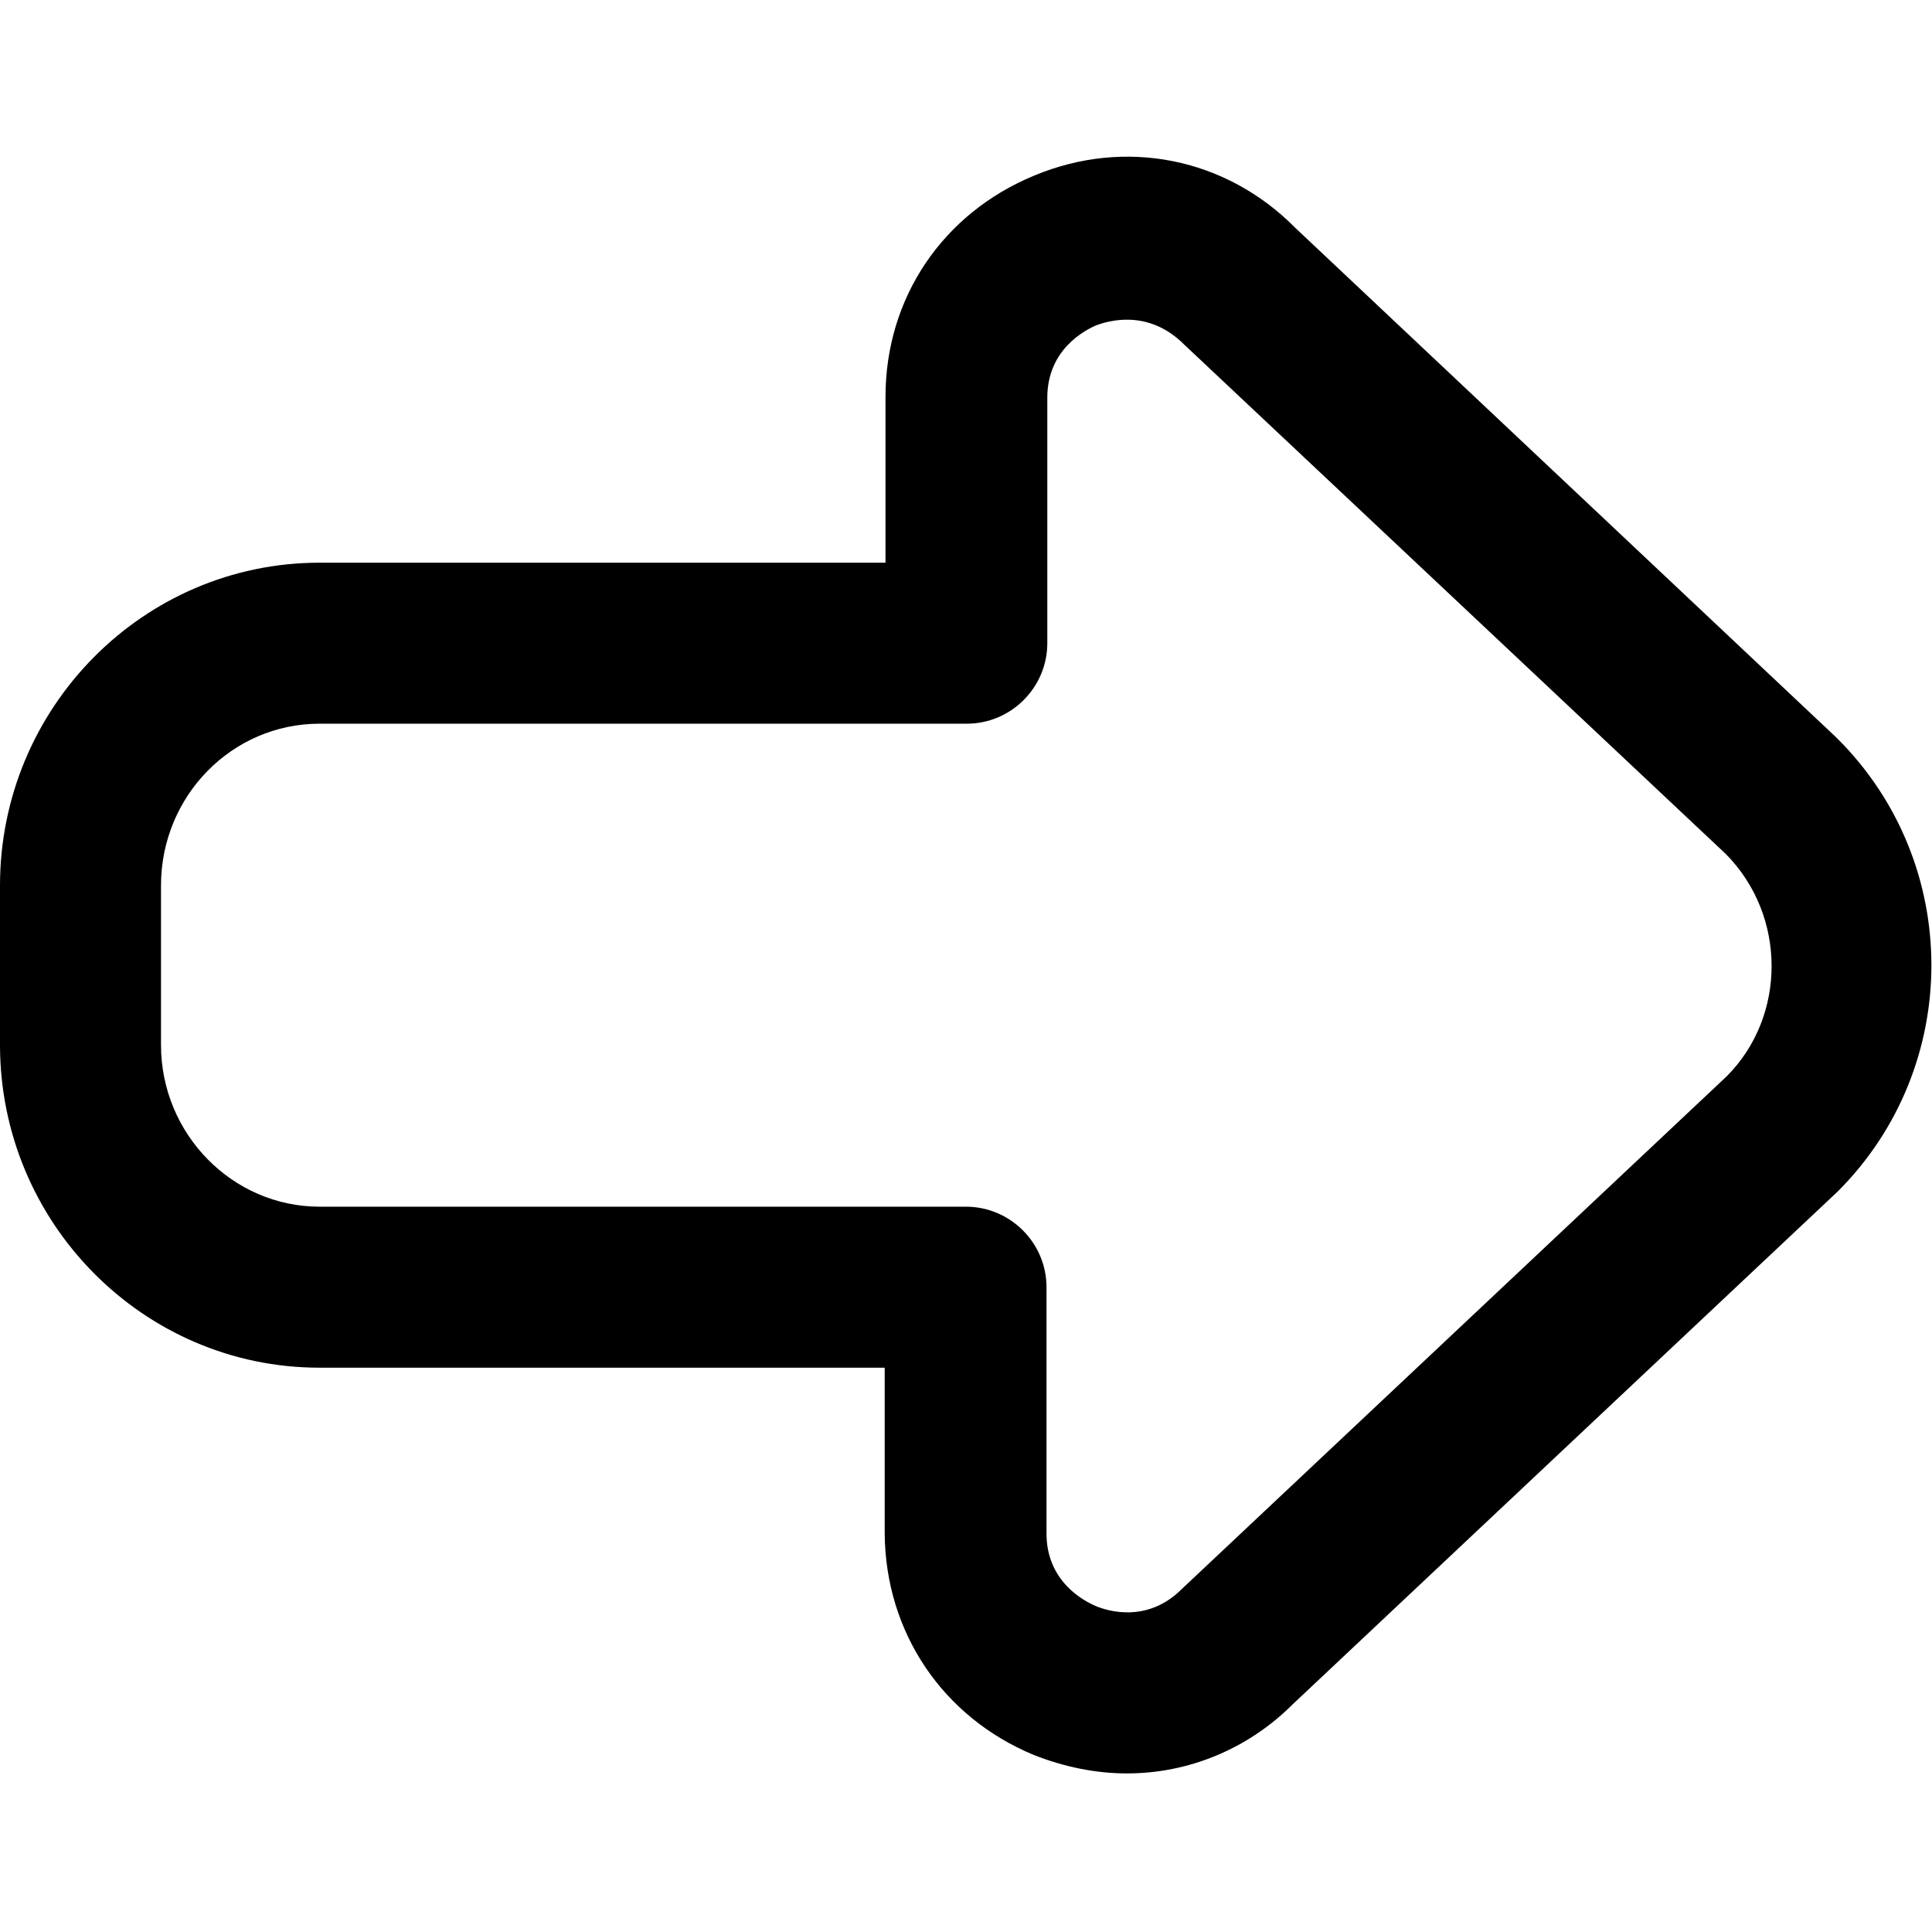
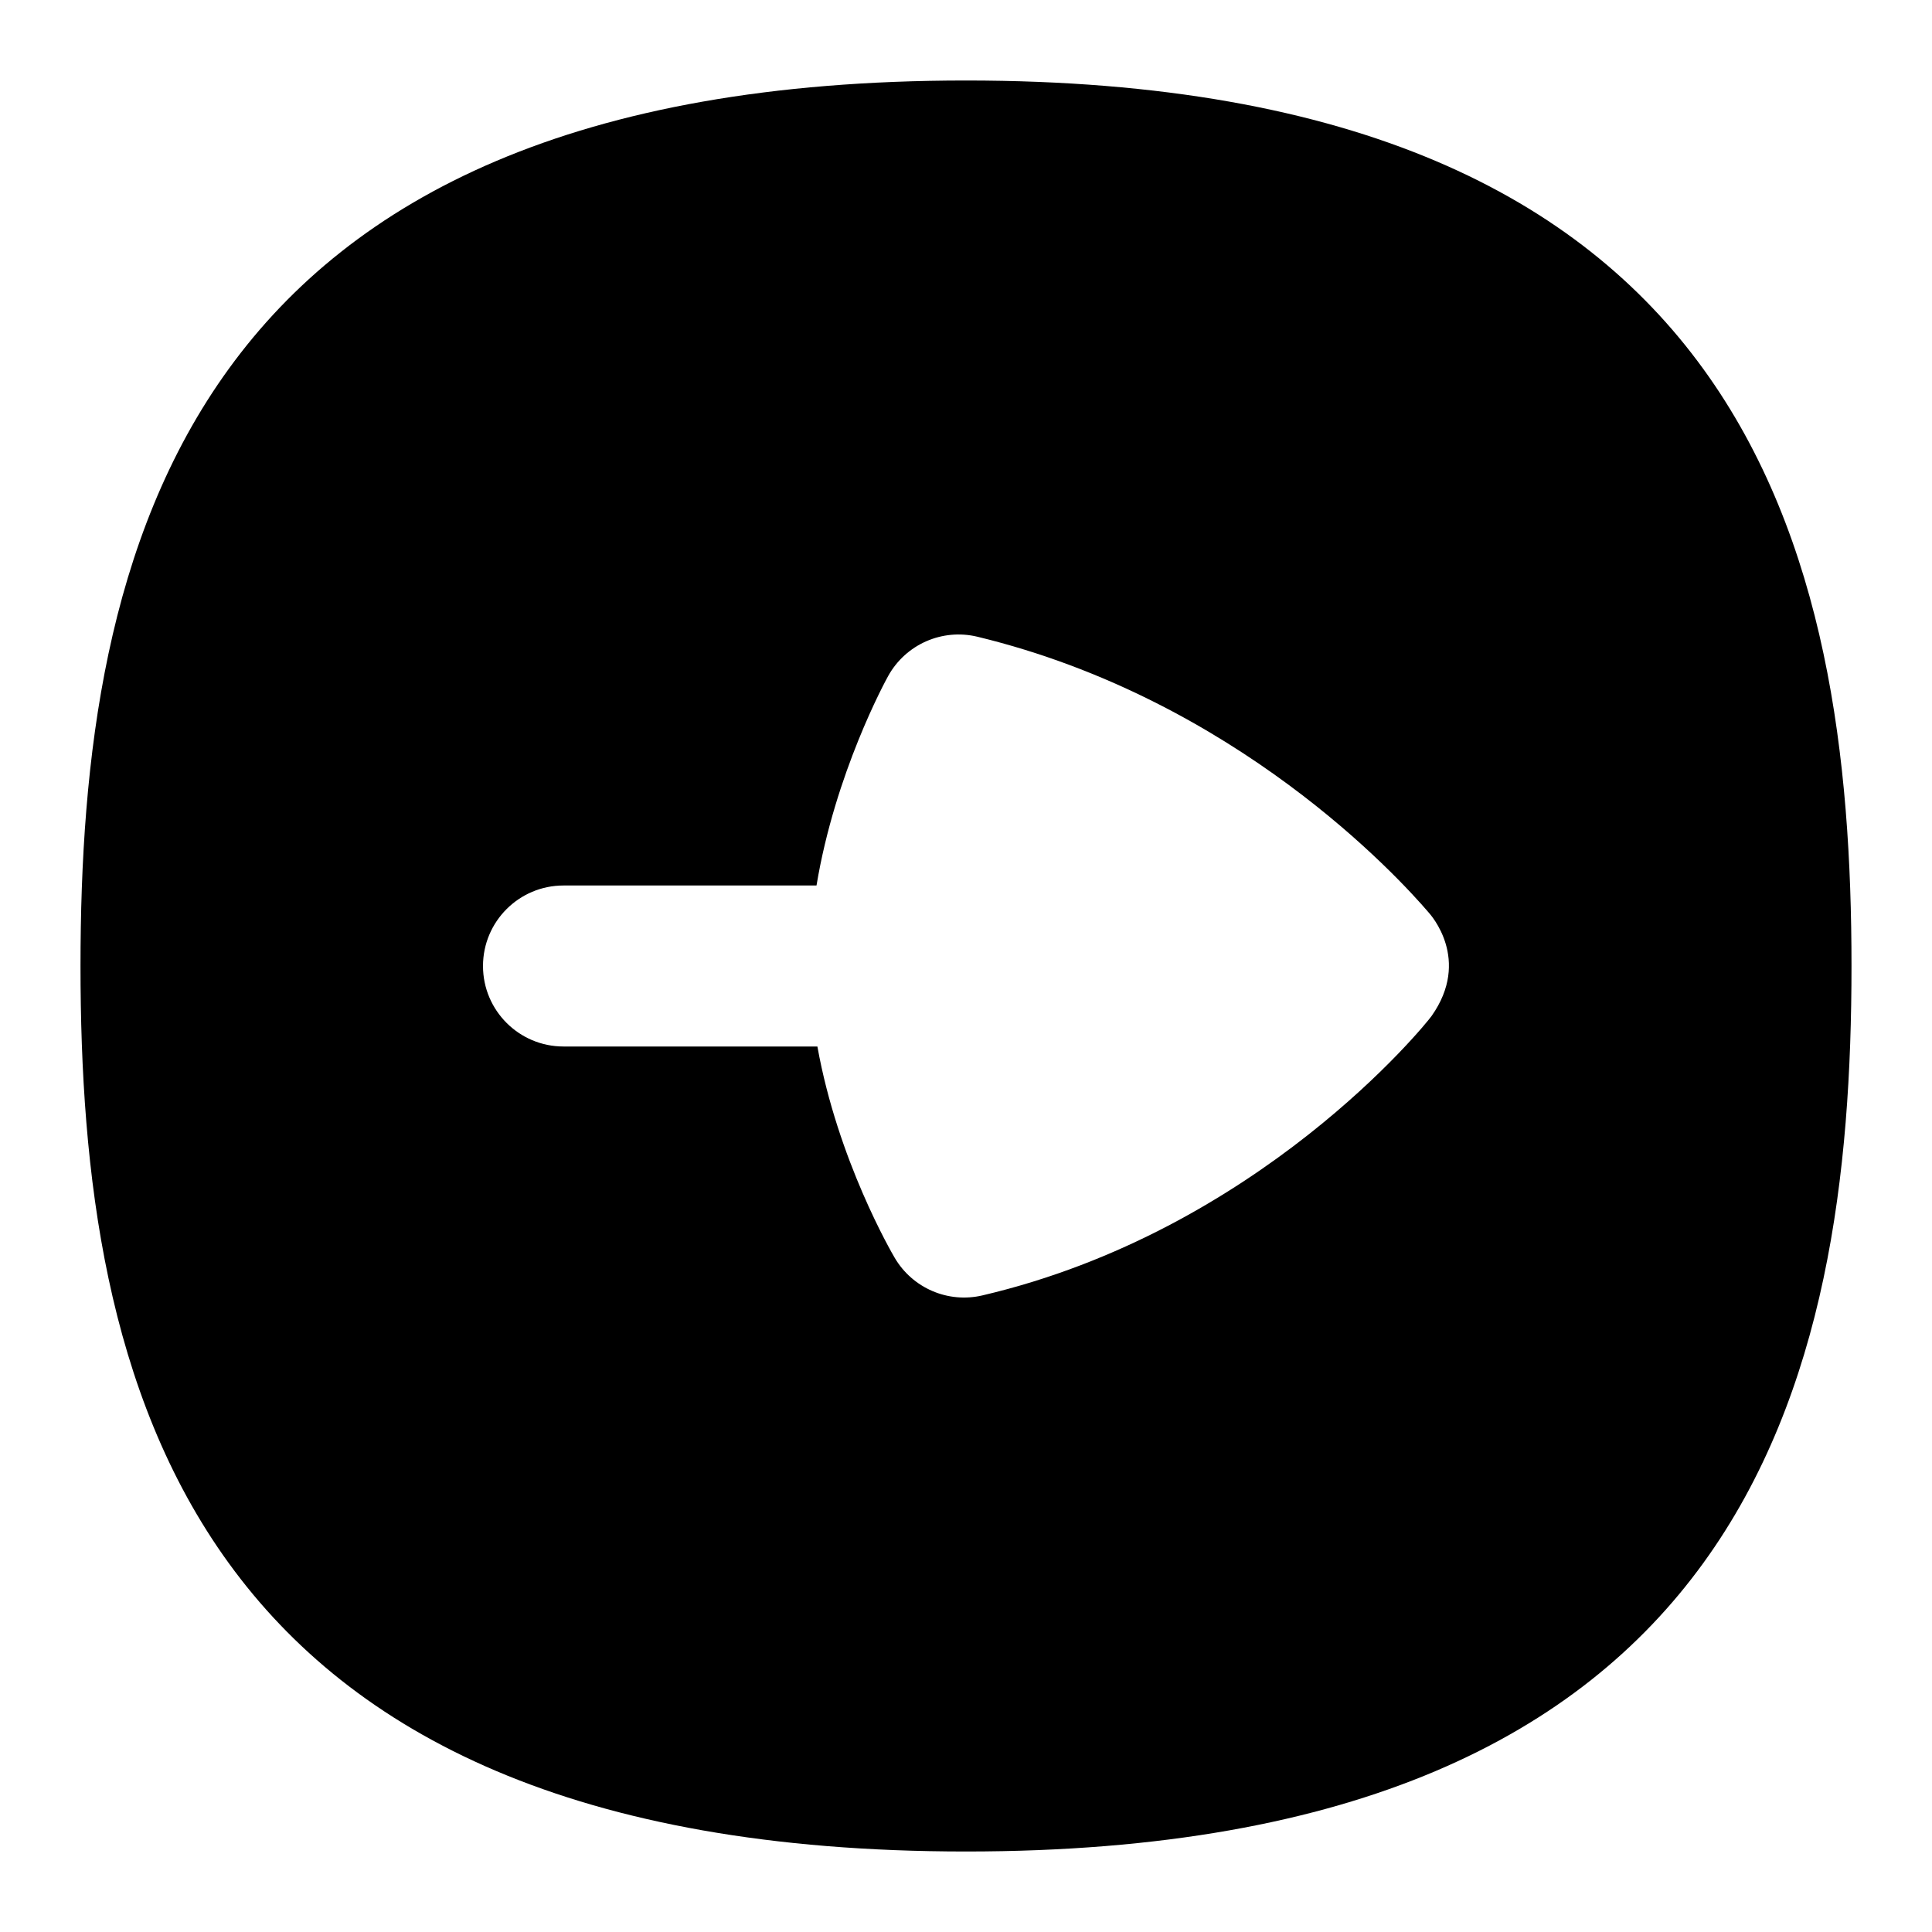
- <svg xmlns="http://www.w3.org/2000/svg" id="Layer_1" data-name="Layer 1" viewBox="0 0 24 24" width="512" height="512">
-   <path d="M14,22.03c-.39,0-.78-.08-1.16-.23-1.13-.47-1.84-1.52-1.85-2.75v-2.06H3.97c-2.19,0-3.97-1.8-3.97-4.01v-1.98c0-2.21,1.78-4.01,3.97-4.01h7.03v-2.06c0-1.23,.71-2.28,1.85-2.75,1.13-.47,2.38-.22,3.24,.65l6.72,6.33,.02,.02c1.55,1.55,1.55,4.07,0,5.62l-6.77,6.37c-.56,.56-1.3,.86-2.06,.86ZM3.97,8.99c-1.09,0-1.97,.9-1.97,2.01v1.98c0,1.11,.89,2.01,1.97,2.01H12c.55,0,1,.45,1,1v3.06c0,.6,.47,.84,.61,.9,.14,.06,.64,.22,1.07-.21l6.77-6.37c.74-.74,.75-1.99-.01-2.76l-6.73-6.33c-.45-.45-.95-.29-1.09-.24-.14,.06-.61,.3-.61,.9v3.05c0,.55-.45,1-1,1H3.97Z" />
+ <svg xmlns="http://www.w3.org/2000/svg" id="Layer_1" data-name="Layer 1" viewBox="0 0 24 24">
+   <path d="M1,12c0,5.122,1.25,11,11,11s11-5.878,11-11S21.75,1,12,1,1,6.878,1,12ZM12.143,7.91c3.206,.776,5.225,2.982,5.604,3.425,.022,.025,.532,.586,.036,1.287-.08,.113-2.151,2.667-5.579,3.47-.426,.1-.867-.089-1.089-.466-.035-.059-.708-1.214-.961-2.626h-3.154c-.552,0-1-.448-1-1s.448-1,1-1h3.143c.231-1.396,.857-2.543,.89-2.602,.218-.394,.672-.594,1.11-.488Z" />
</svg>
